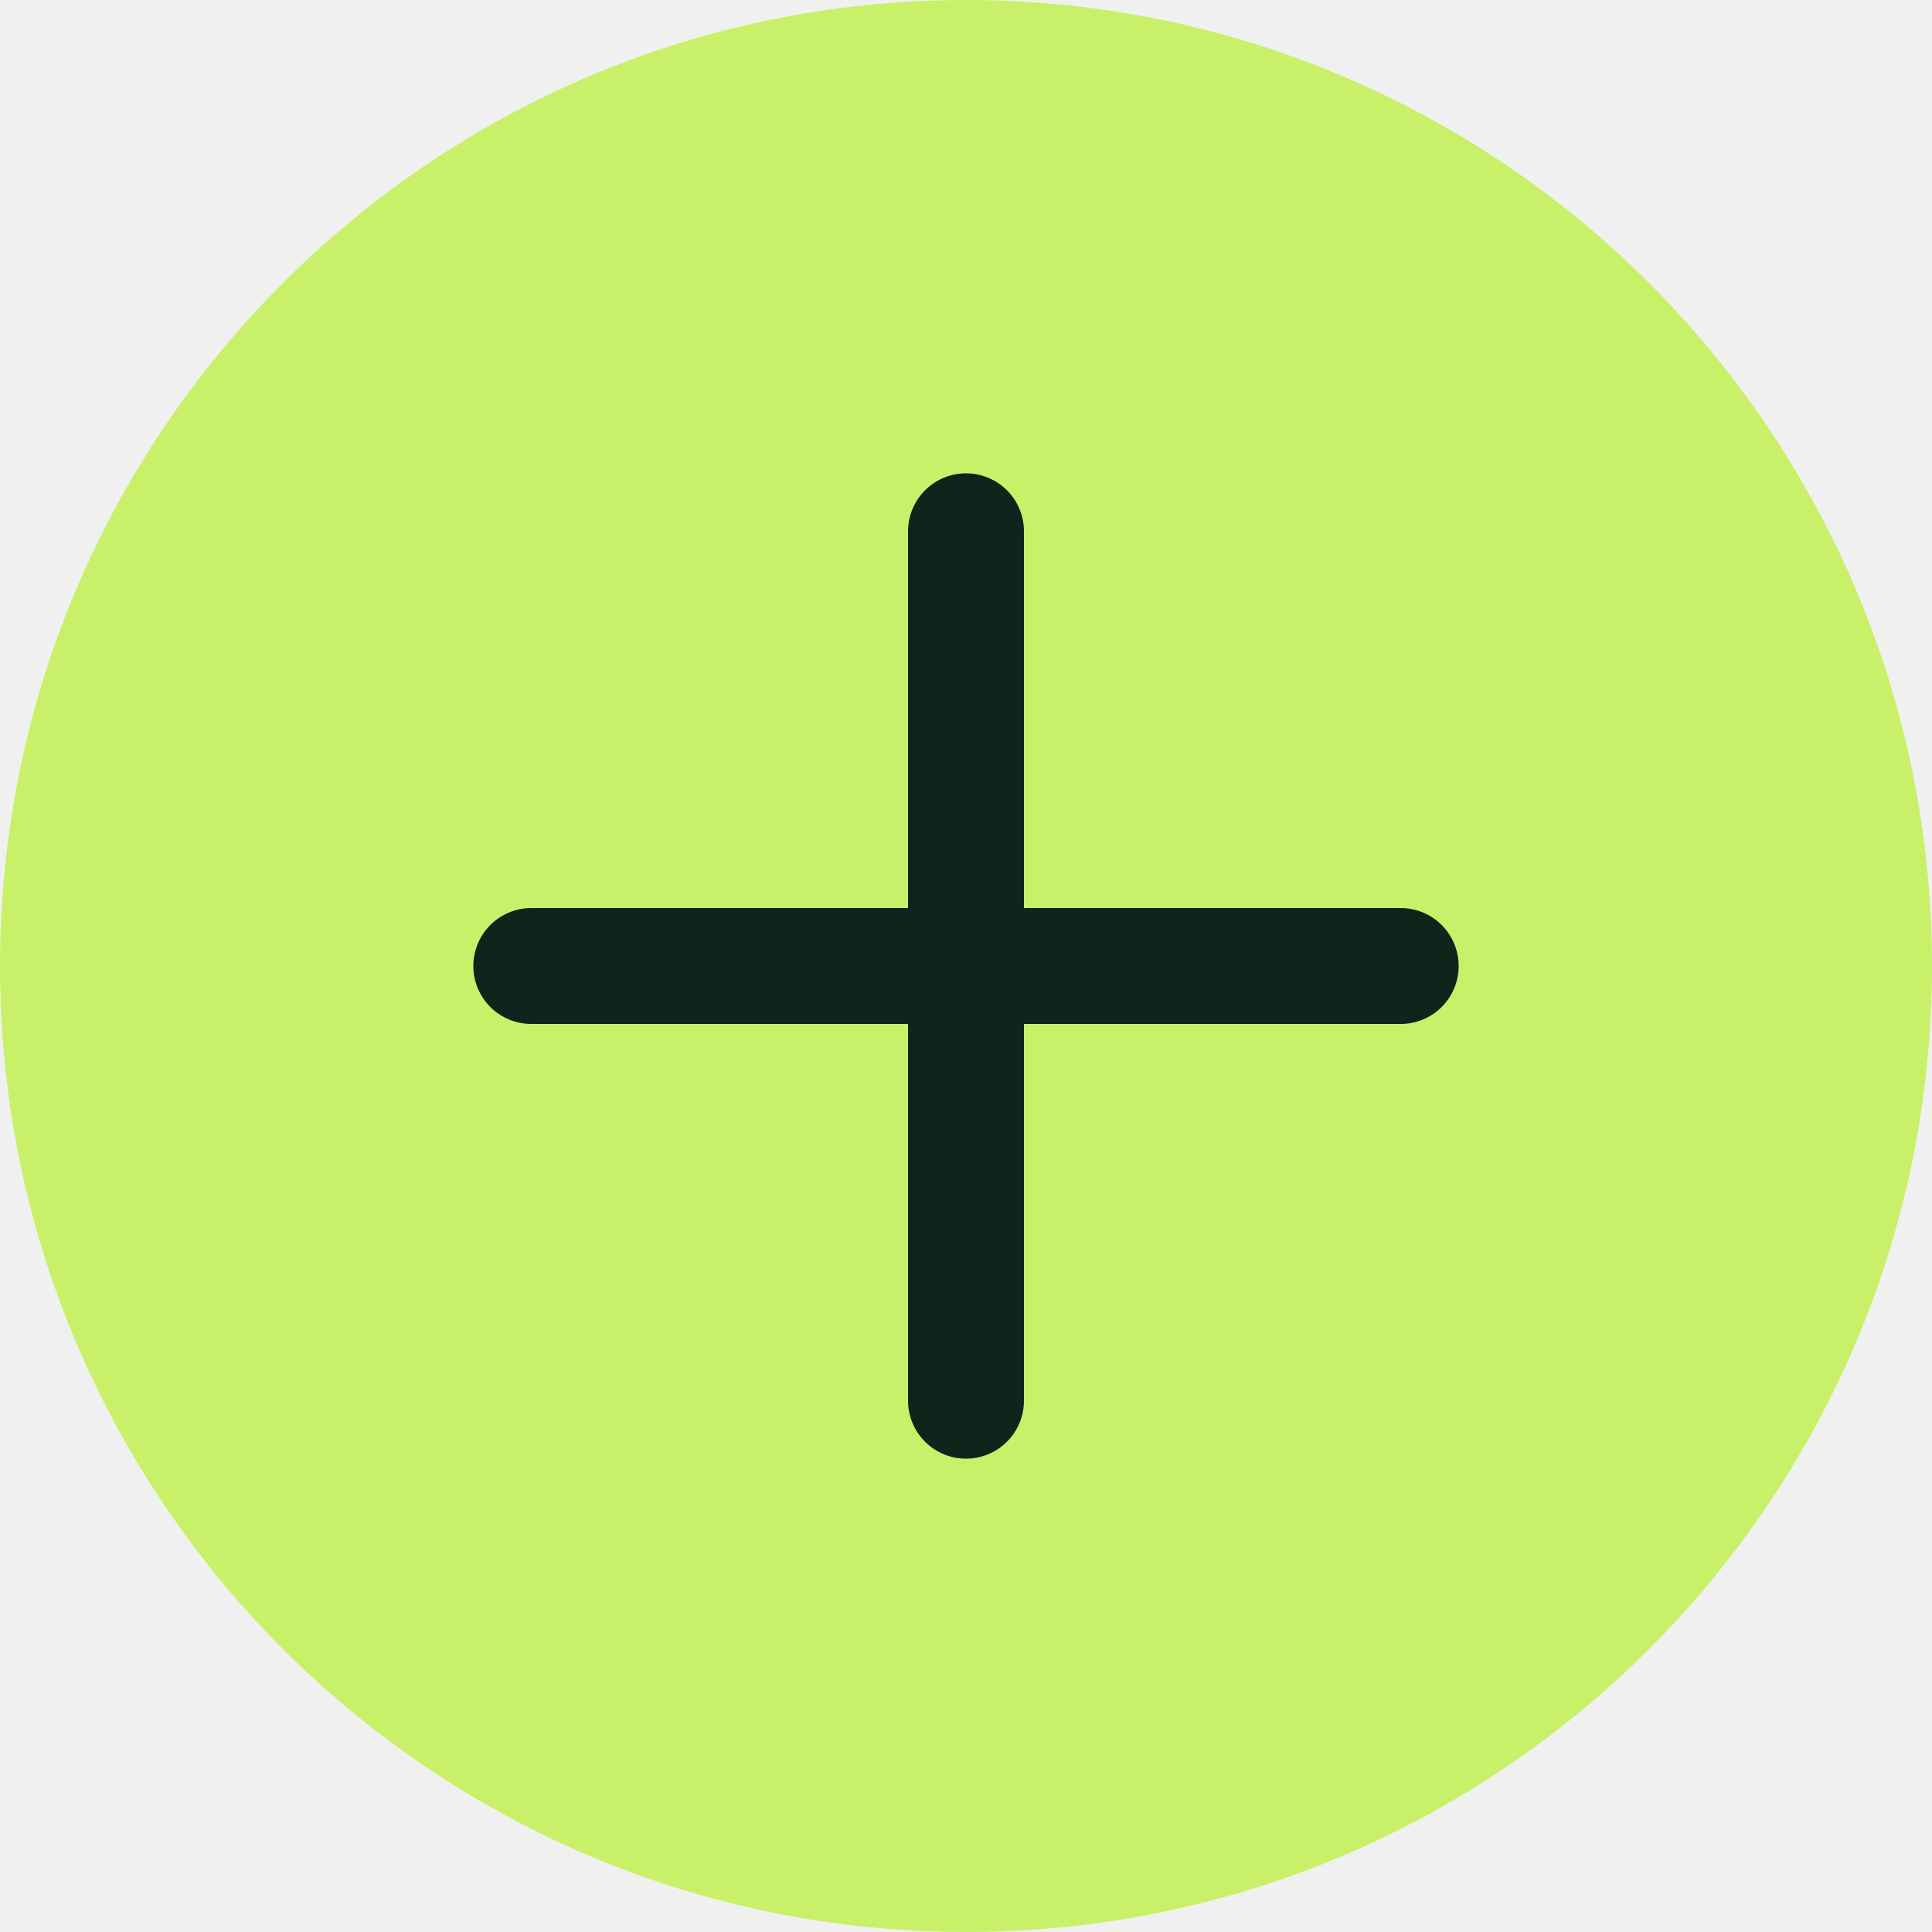
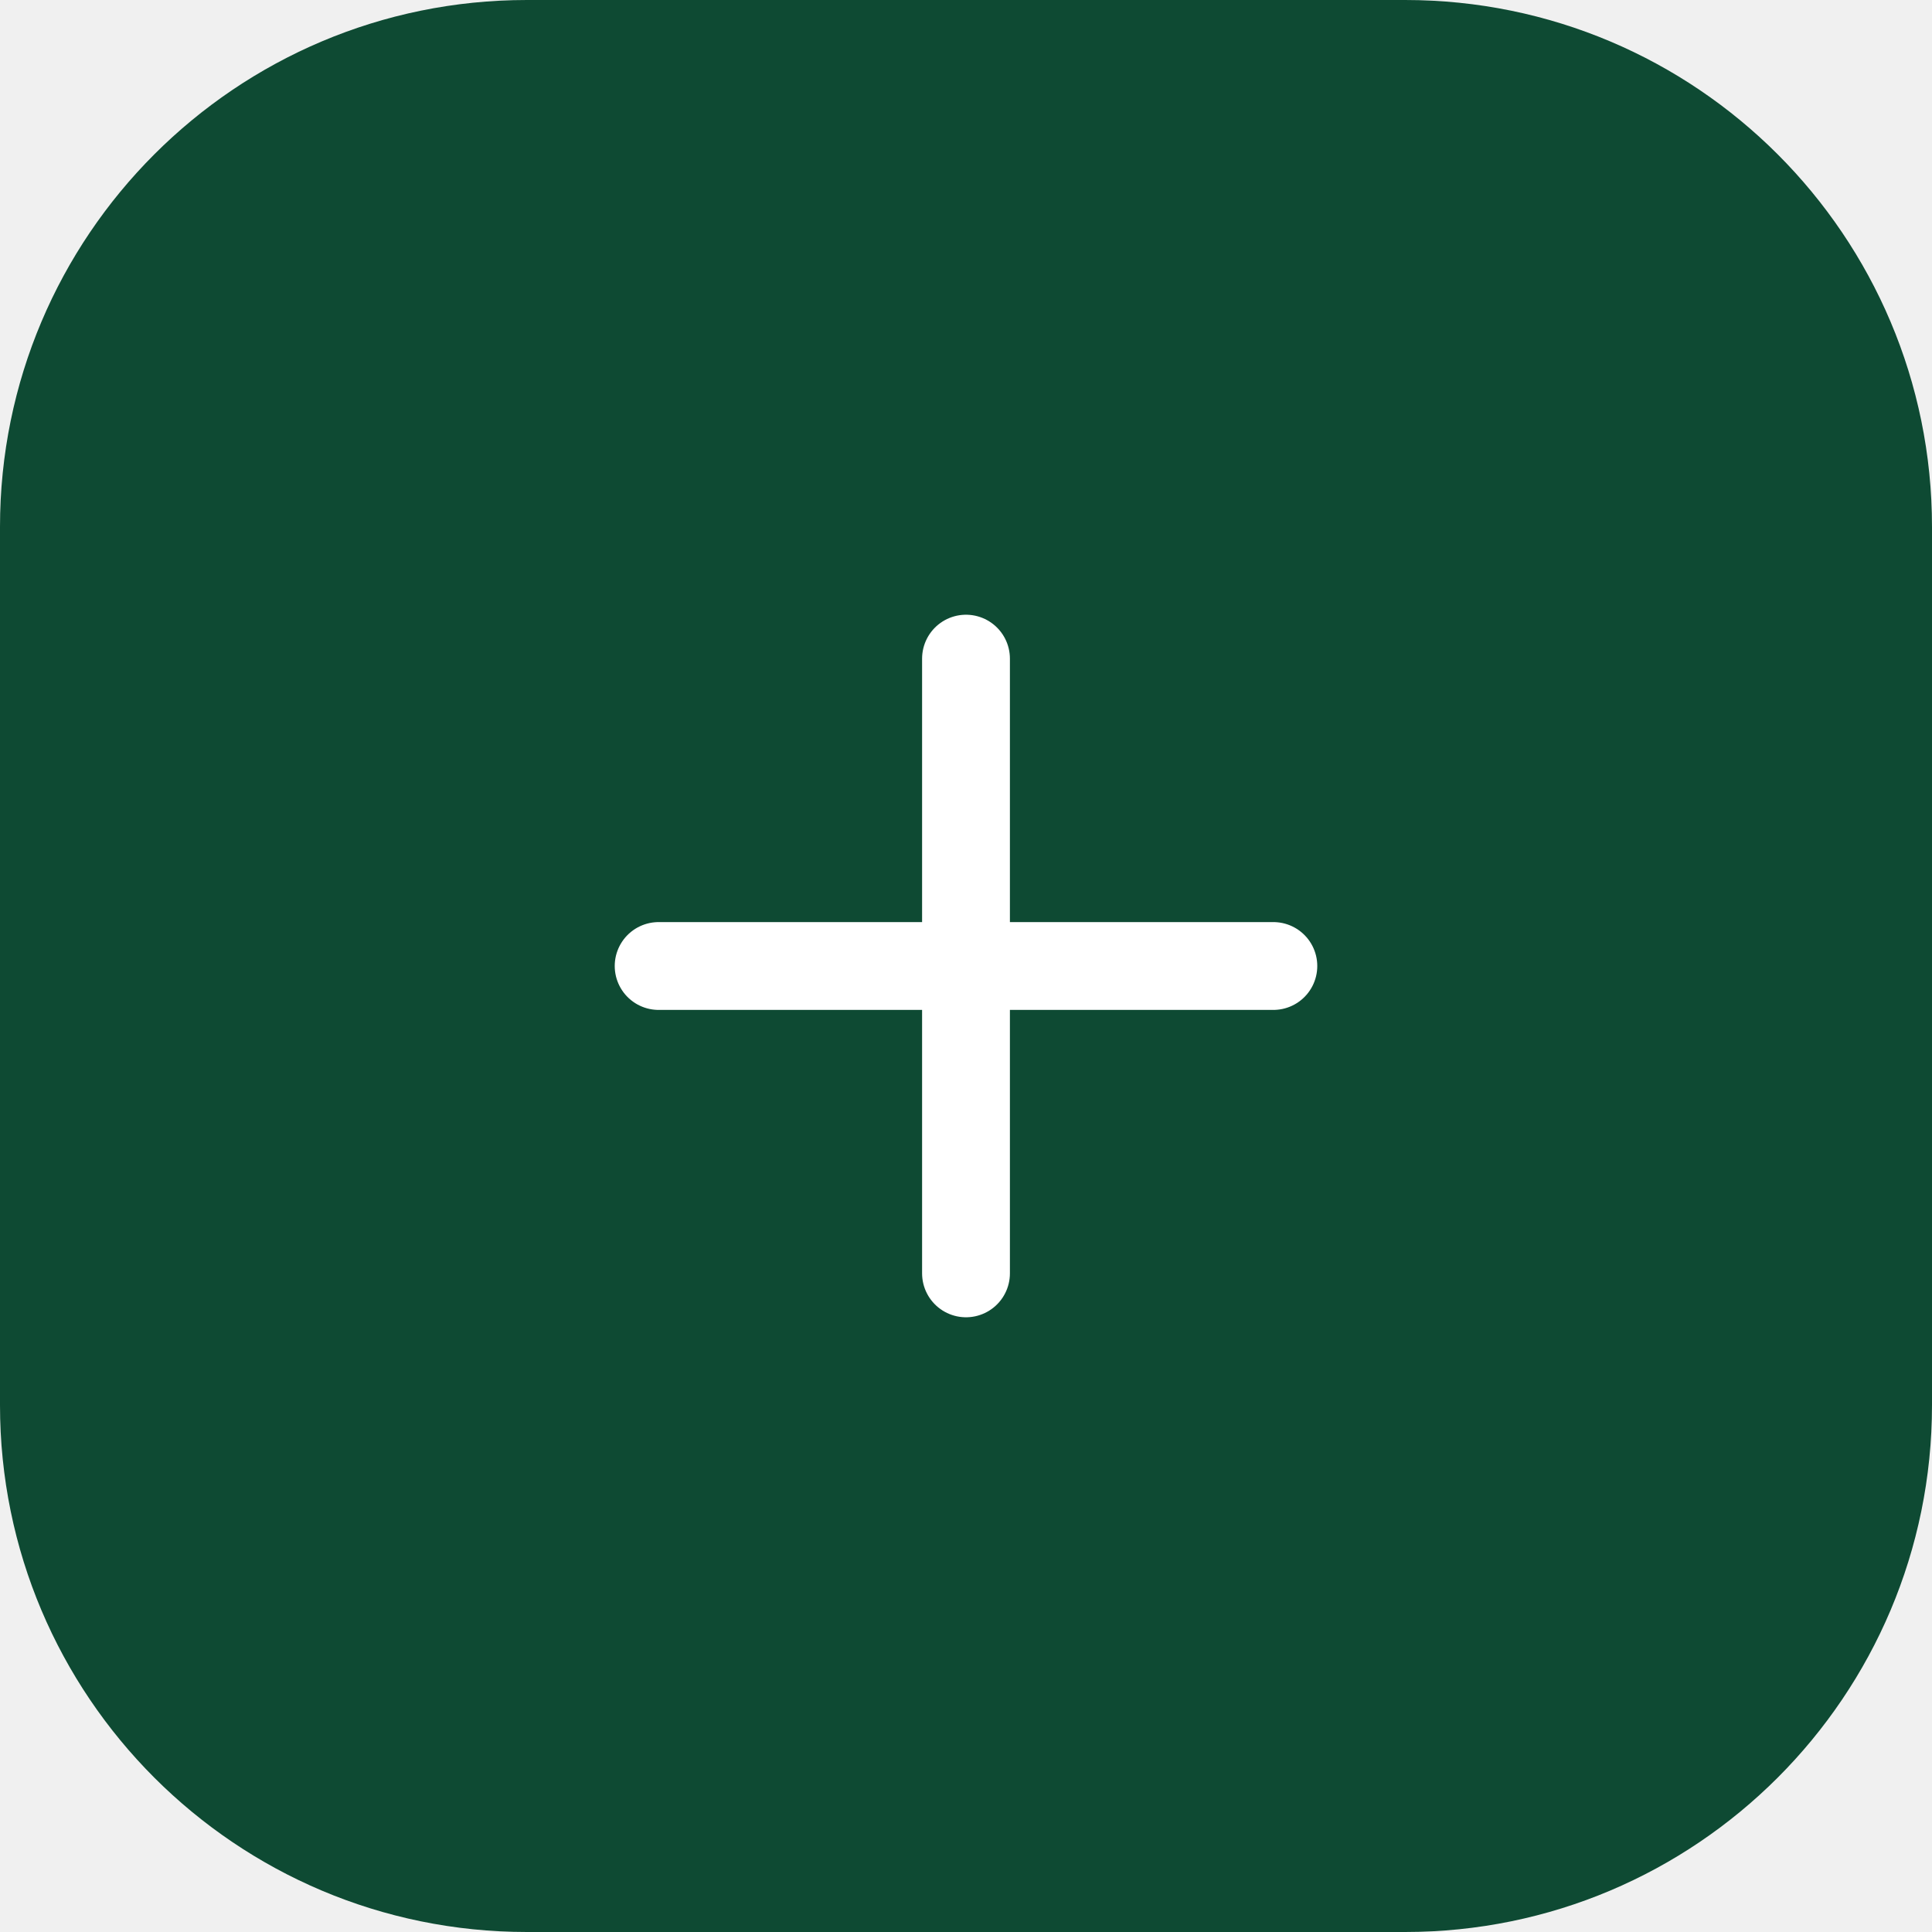
- <svg xmlns="http://www.w3.org/2000/svg" width="40" height="40" viewBox="0 0 40 40">
-   <circle cx="20" cy="20" r="20" fill="#C8F169" />
-   <path d="M20 11v18M11 20h18" fill="none" stroke="#10241B" stroke-width="2.4" stroke-linecap="round" />
+ <svg xmlns="http://www.w3.org/2000/svg" width="44" height="44" viewBox="0 0 44 44">
+   <rect width="44" height="44" rx="12" fill="#0E4A33" />
+   <path d="M22 15v14M15 22h14" fill="none" stroke="#FFFFFF" stroke-width="2" stroke-linecap="round" />
</svg>
